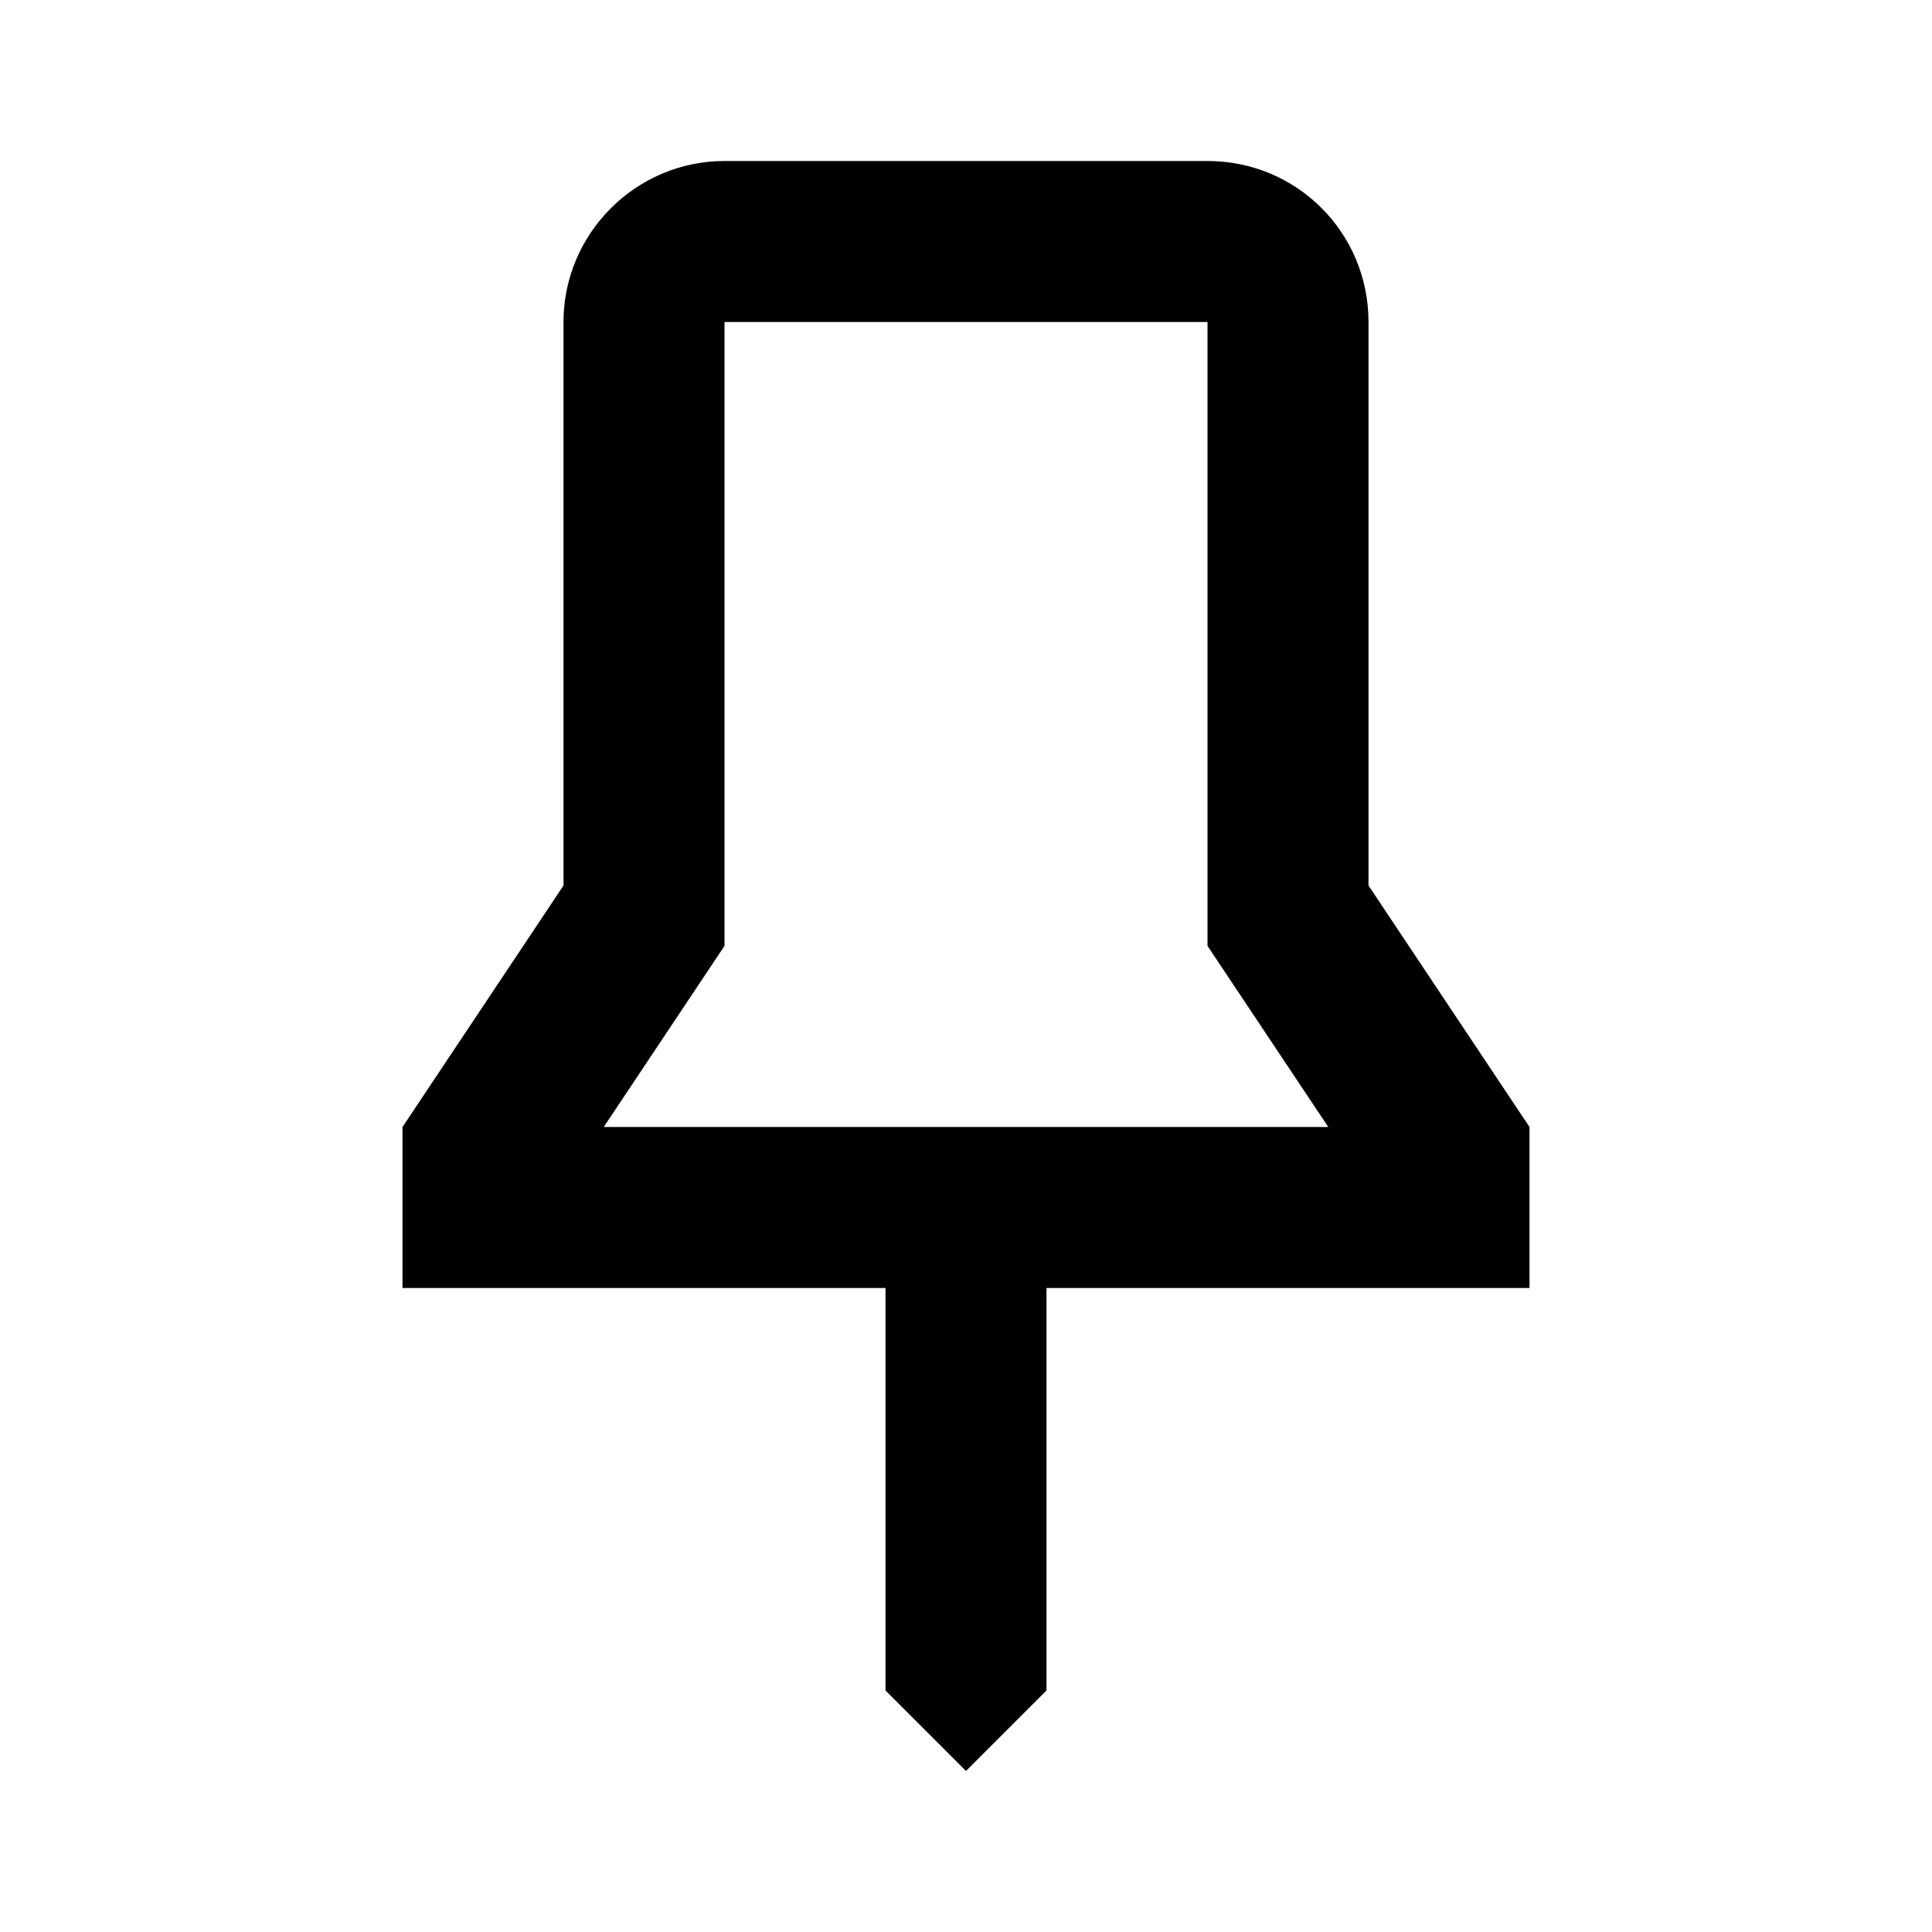
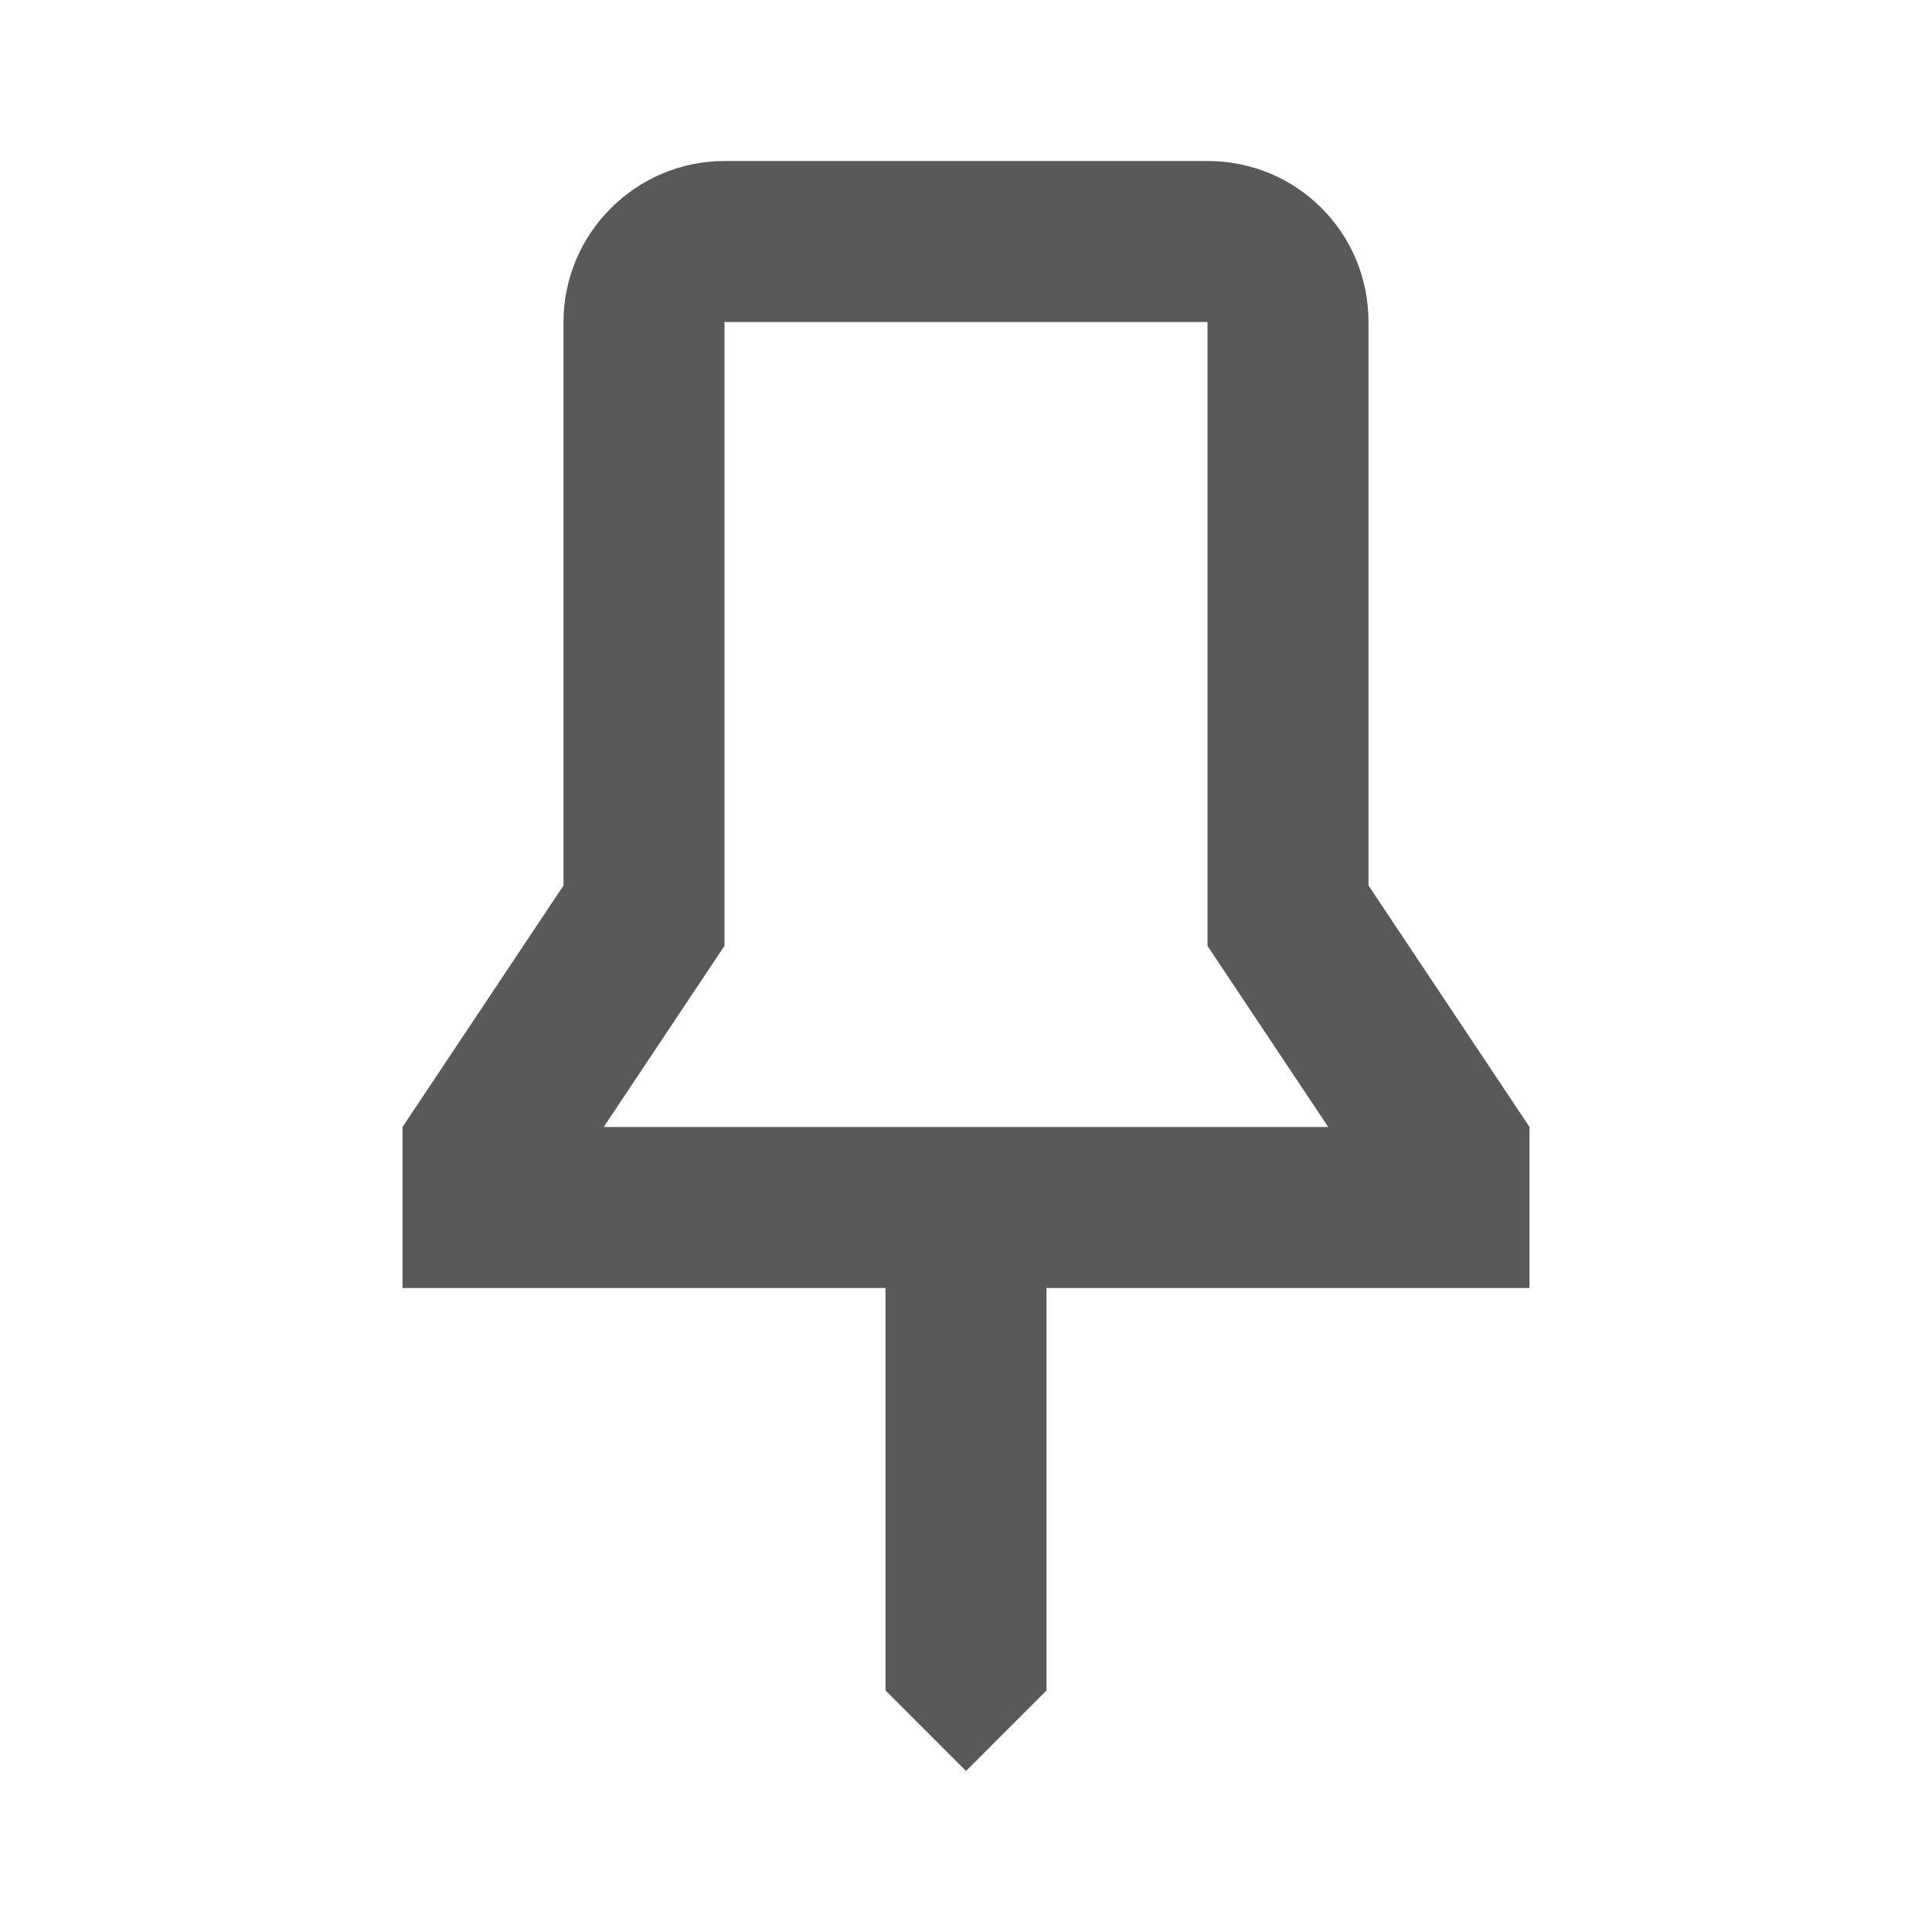
<svg xmlns="http://www.w3.org/2000/svg" width="24" height="24" viewBox="0 0 24 24">
  <path fill="none" d="M0 0h24v24H0z" />
-   <path fill="#000" d="M17 4v7l2 3v2h-6v5l-1 1-1-1v-5H5v-2l2-3V4c0-1.1.9-2 2-2h6c1.11 0 2 .89 2 2zM9 4v7.75L7.5 14h9L15 11.75V4H9z" />
+   <path fill="#595959" d="M17 4v7l2 3v2h-6v5l-1 1-1-1v-5H5v-2l2-3V4c0-1.1.9-2 2-2h6c1.11 0 2 .89 2 2zM9 4v7.75L7.5 14h9L15 11.75V4H9z" />
</svg>
